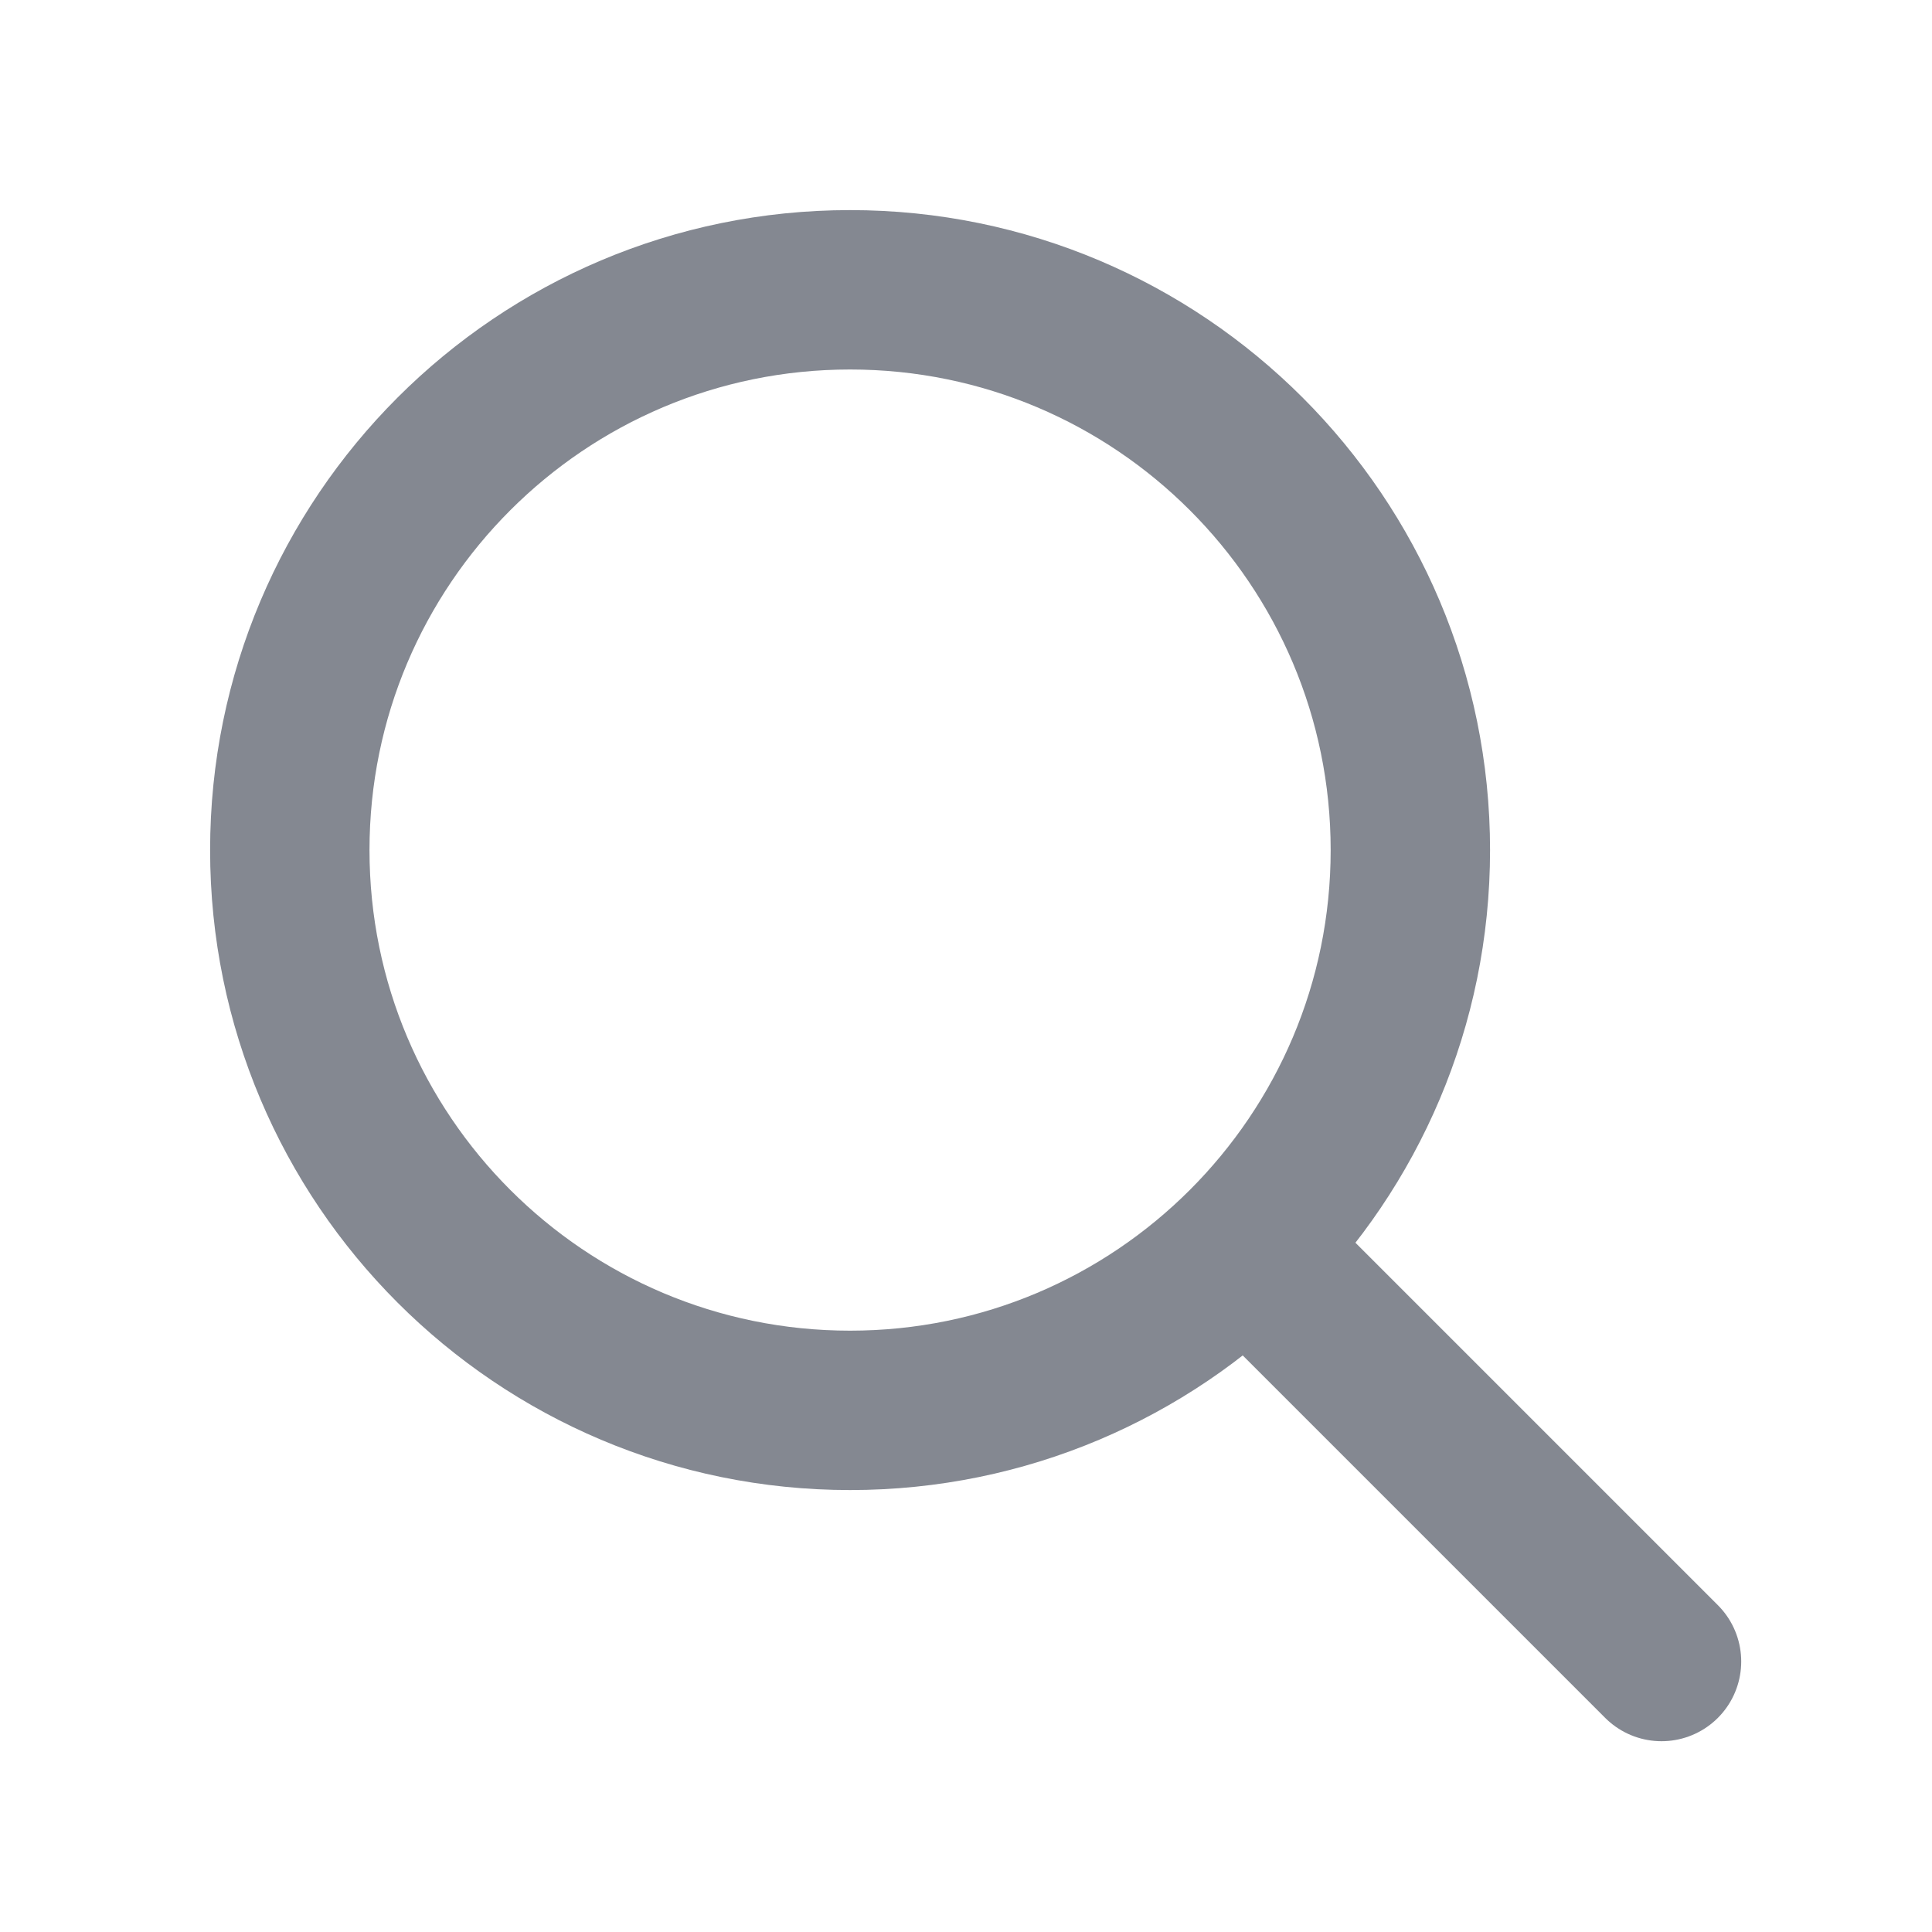
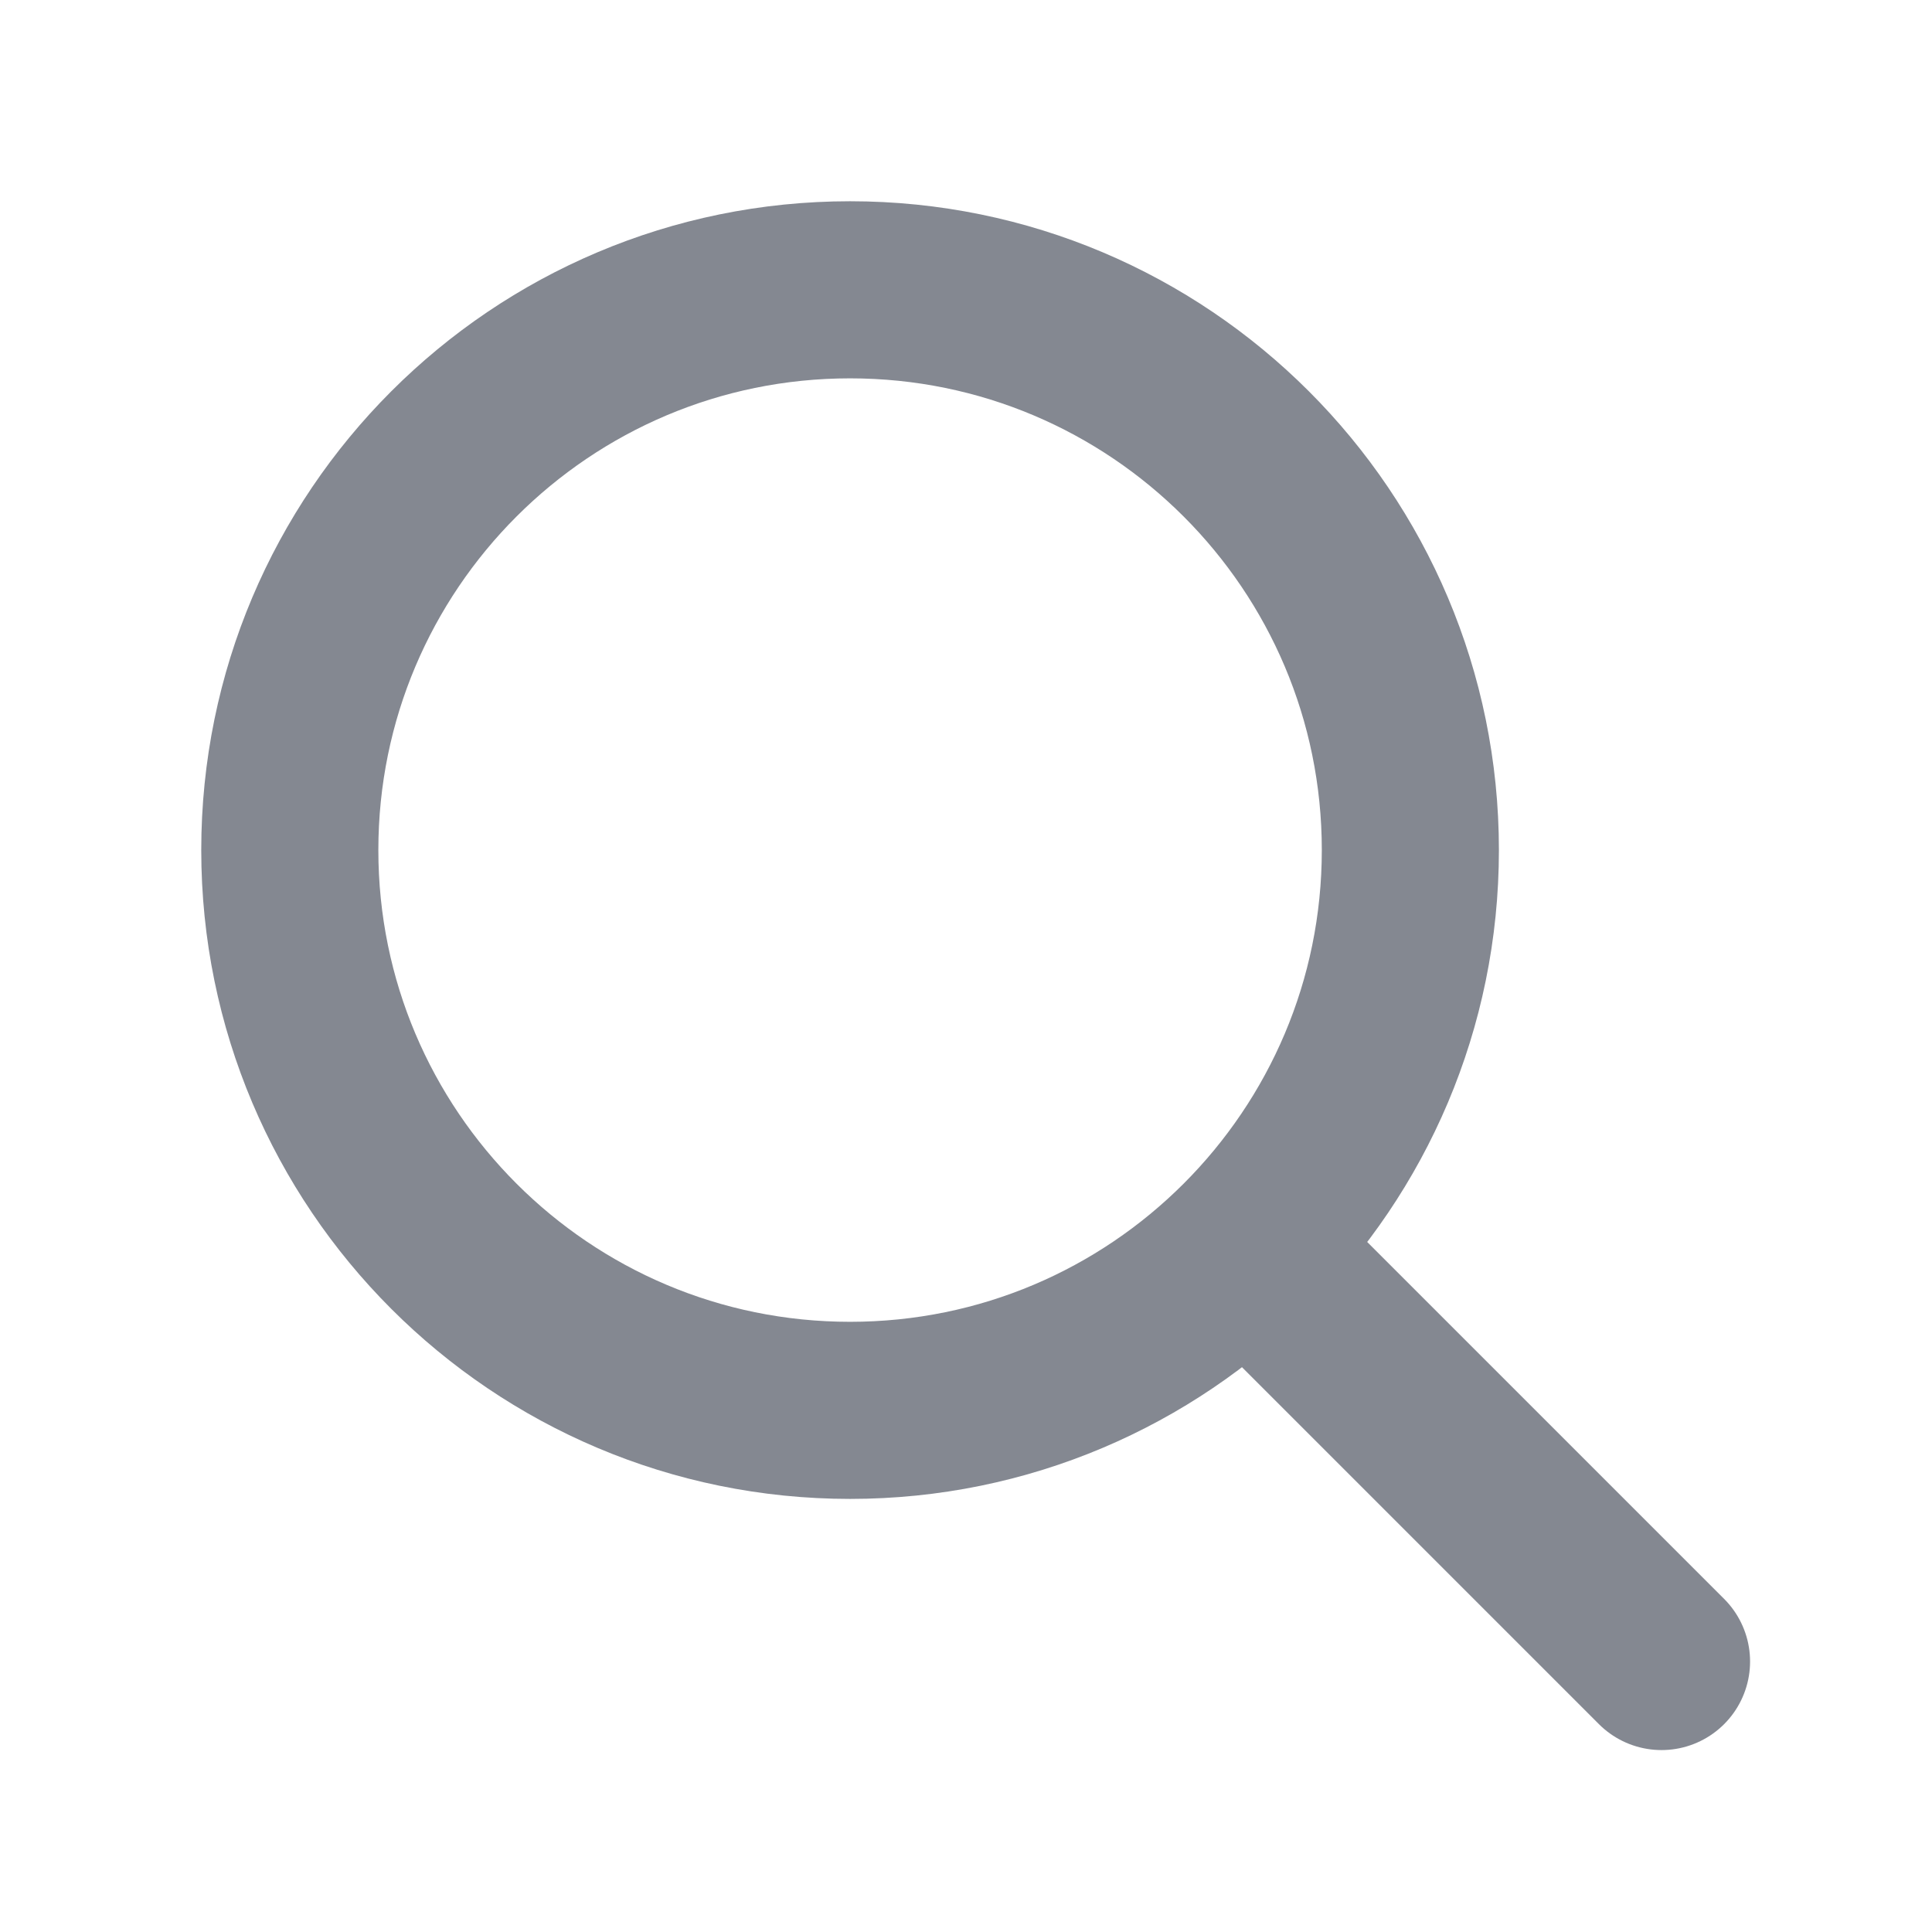
- <svg xmlns="http://www.w3.org/2000/svg" preserveAspectRatio="none" overflow="visible" style="display: block;" width="20" height="20" viewBox="0 0 20 20" fill="none">
+ <svg xmlns="http://www.w3.org/2000/svg" preserveAspectRatio="none" overflow="visible" style="display: block;" width="18" height="18" viewBox="0 0 18 18" fill="none">
  <g id="Search icon">
-     <path id="Vector" d="M8.8 14.6C12.003 14.6 14.6 12.003 14.6 8.8C14.6 5.597 12.003 3 8.8 3C5.597 3 3 5.597 3 8.8C3 12.003 5.597 14.6 8.8 14.6Z" stroke="#848891" stroke-width="1.65" stroke-linecap="round" />
-     <path id="Vector_2" d="M13.2 13.2L17.2 17.2" stroke="#848891" stroke-width="1.65" stroke-linecap="round" />
+     <path id="Vector" d="M7.92 13.14C10.803 13.14 13.14 10.803 13.14 7.92C13.14 5.037 10.803 2.7 7.92 2.7C5.037 2.7 2.7 5.037 2.7 7.92C2.7 10.803 5.037 13.14 7.92 13.14Z" stroke="#848891" stroke-width="1.65" />
+     <path id="Vector_2" d="M11.88 11.88L15.48 15.48" stroke="#848891" stroke-width="1.65" stroke-linecap="round" />
  </g>
</svg>
